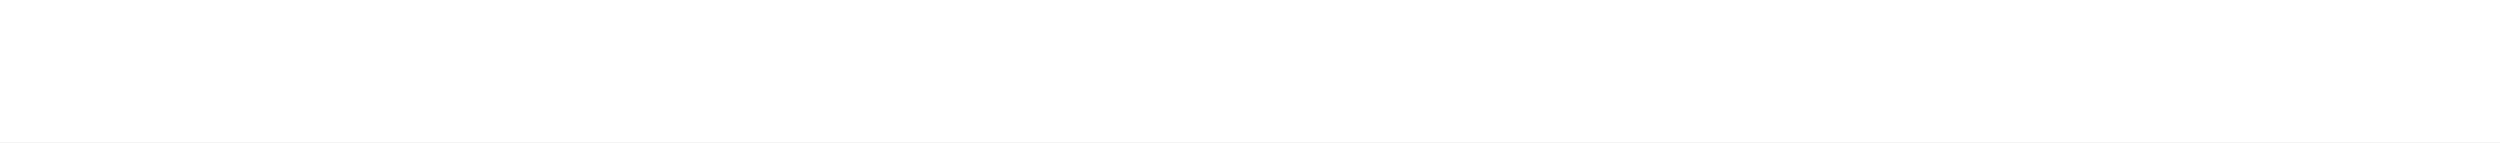
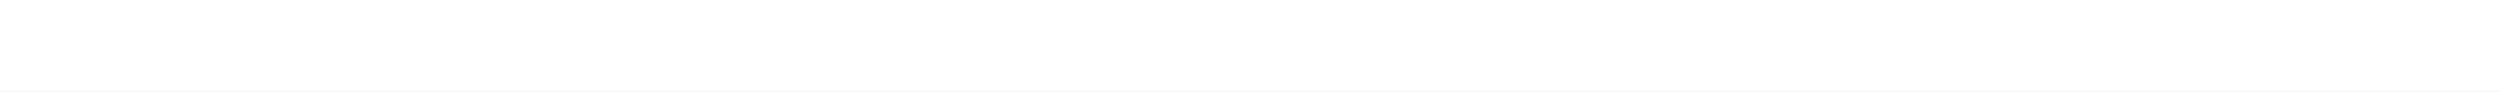
- <svg xmlns="http://www.w3.org/2000/svg" version="1.1" width="246px" height="14px">
-   <g transform="matrix(1 0 0 1 -763 -399 )">
-     <path d="M 0 14  L 0 0  L 147.388 0  L 246 0  L 246 14  L 220.552 14  L 200.405 14  L 0 14  Z " fill-rule="nonzero" fill="#ffffff" stroke="none" transform="matrix(1 0 0 1 763 399 )" />
+ <svg xmlns="http://www.w3.org/2000/svg" version="1.1" width="383px" height="14px">
+   <g transform="matrix(1 0 0 1 -785 -251 )">
+     <path d="M 0 14  L 0 0  L 229.47 0  L 383 0  L 383 14  L 343.379 14  L 312.013 14  L 0 14  Z " fill-rule="nonzero" fill="#ffffff" stroke="none" transform="matrix(1 0 0 1 785 251 )" />
  </g>
</svg>
